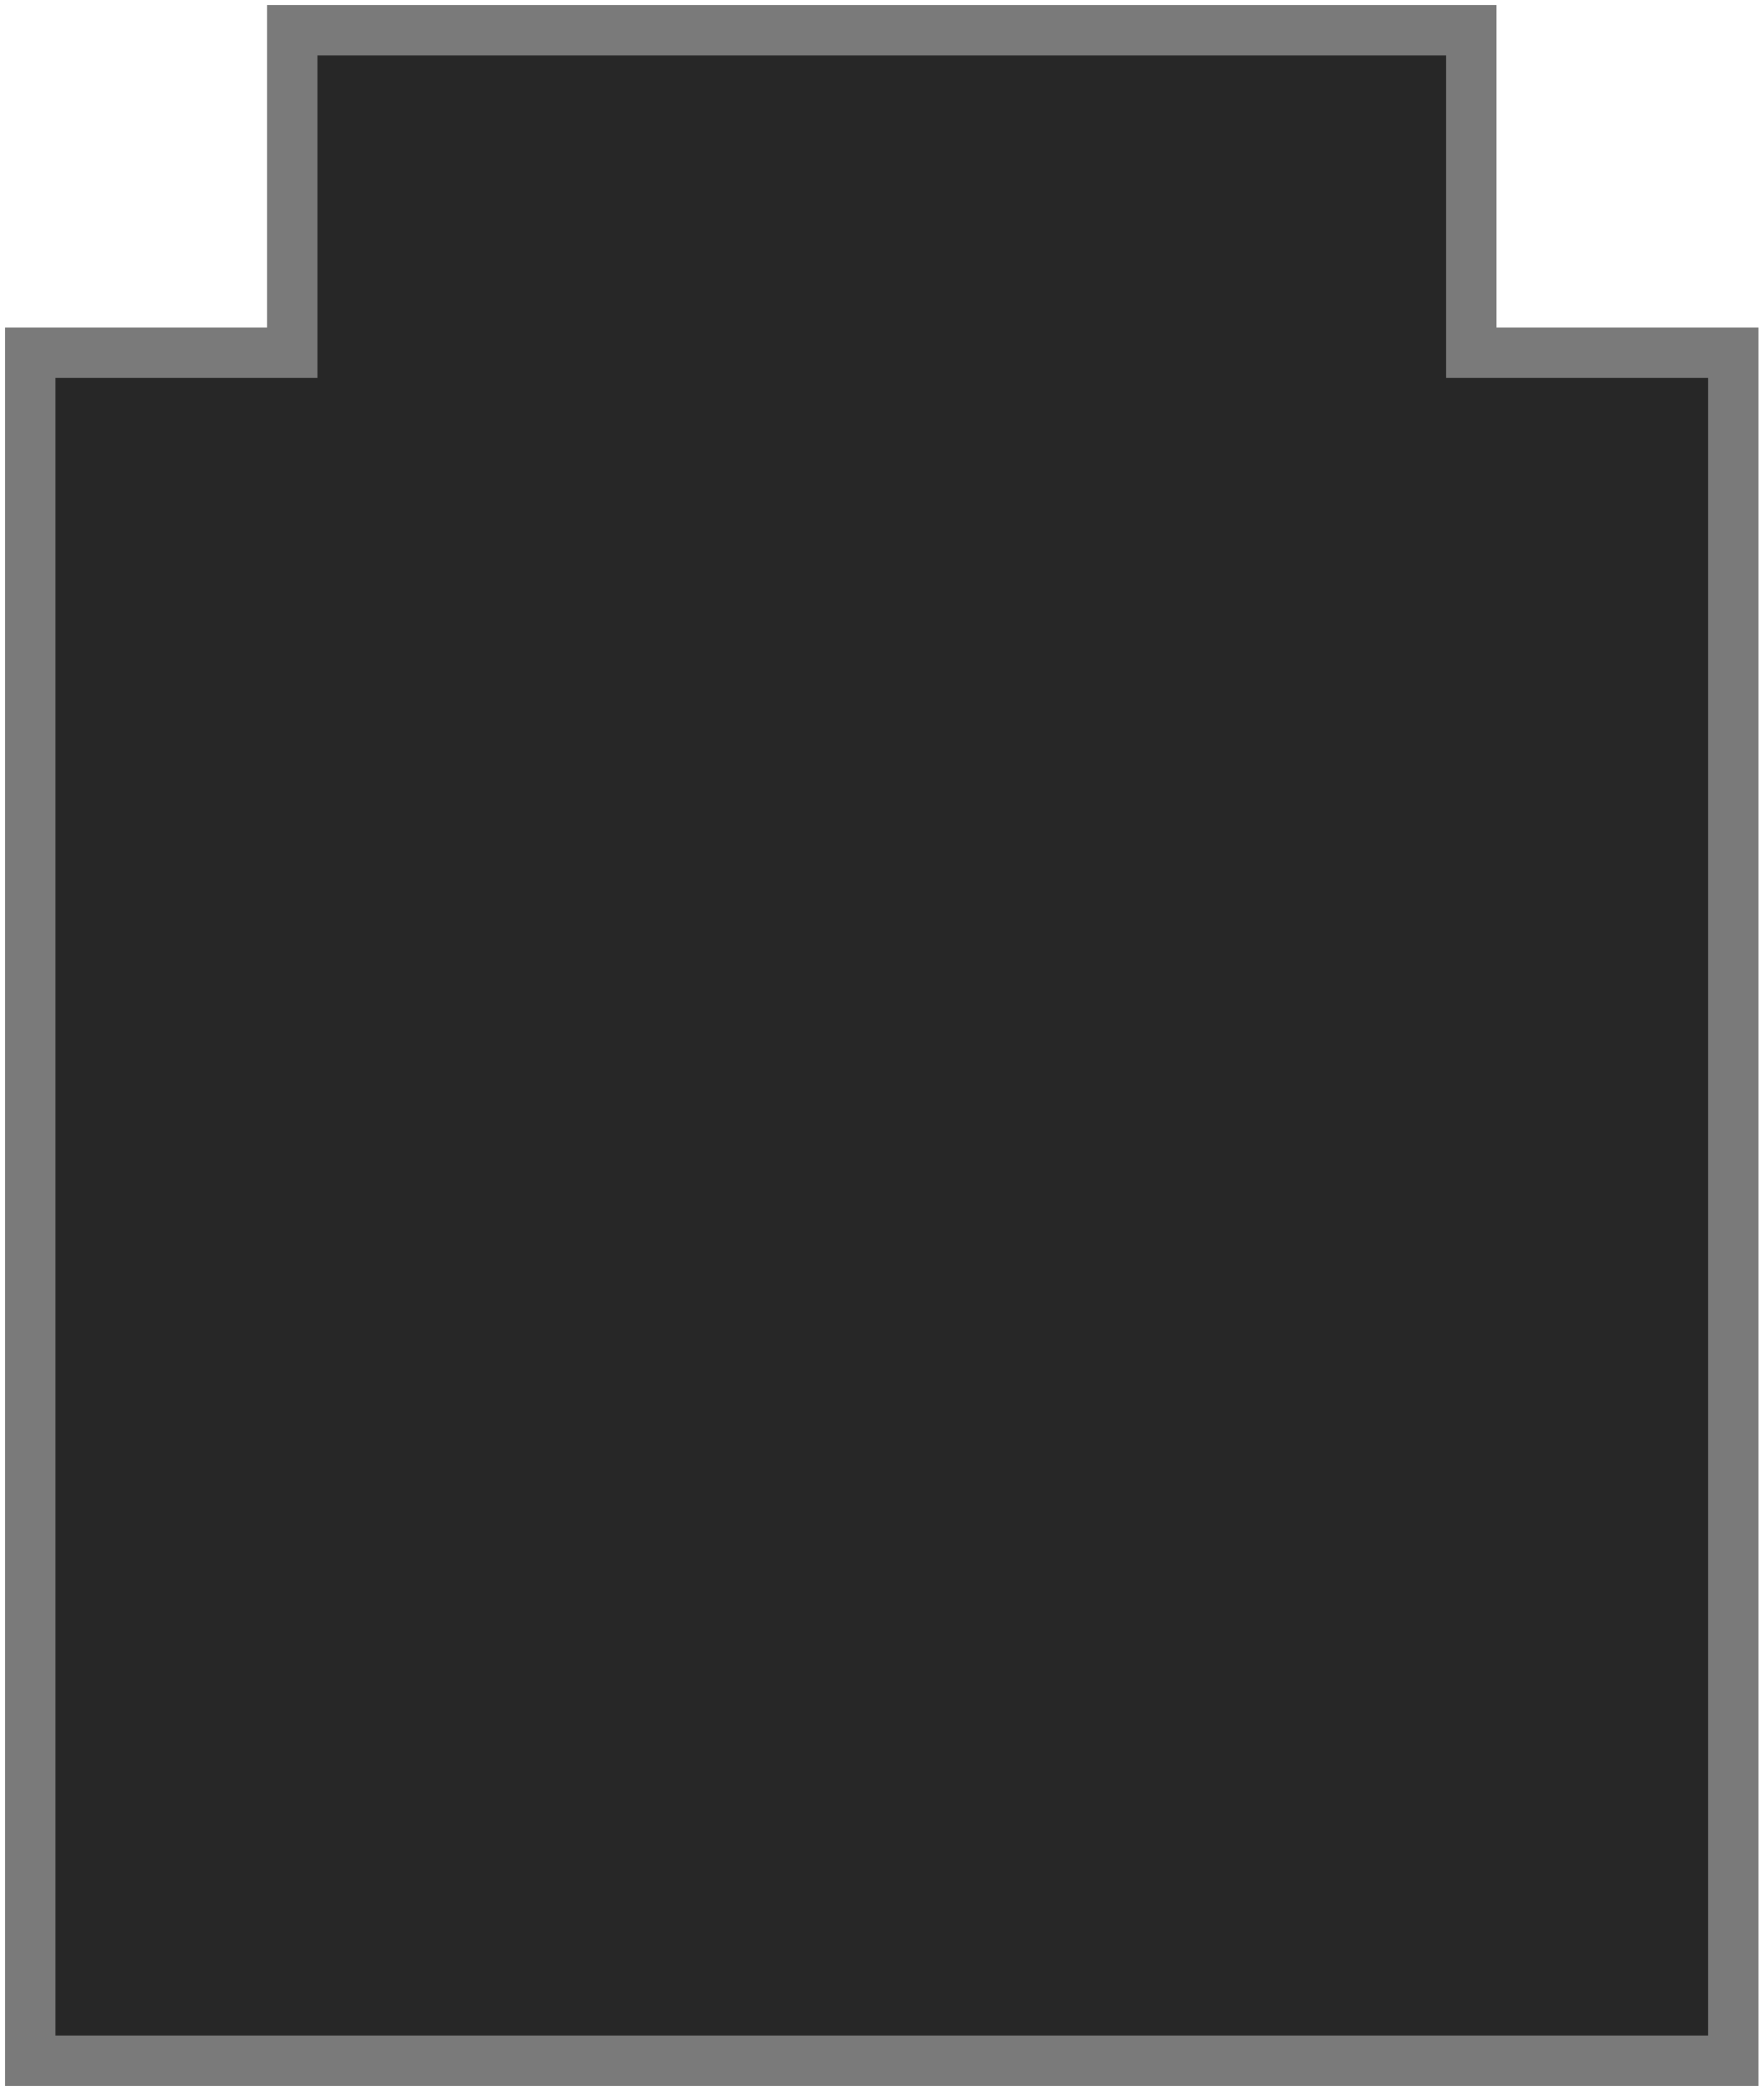
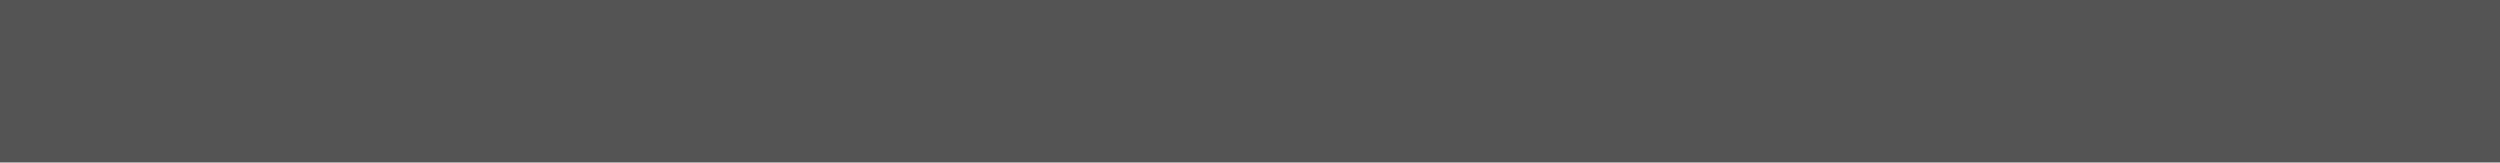
- <svg xmlns="http://www.w3.org/2000/svg" height="20.75px" width="17.5px">
-   <g transform="matrix(1.0, 0.0, 0.0, 1.0, 0.3, 0.3)">
-     <path d="M2.6 0.0 L14.3 0.0 14.3 3.2 16.9 3.2 16.9 20.15 0.0 20.15 0.0 3.2 2.6 3.2 2.6 0.0" fill="#272727" fill-rule="evenodd" stroke="none" />
-     <path d="M2.6 0.0 L14.3 0.0 14.3 3.2 16.9 3.2 16.9 20.15 0.0 20.15 0.0 3.2 2.6 3.2 2.6 0.0 Z" fill="none" stroke="#7a7a7a" stroke-linecap="square" stroke-linejoin="miter" stroke-miterlimit="3.0" stroke-width="0.5" />
+ <svg xmlns="http://www.w3.org/2000/svg" height="52.0px" width="800.0px">
+   <g transform="matrix(1.0, 0.0, 0.0, 1.0, 0.0, -524.0)">
+     <path d="M800.0 576.0 L0.0 576.0 0.0 524.0 800.0 524.0 800.0 576.0" fill="#545454" fill-rule="evenodd" stroke="none" />
  </g>
</svg>
